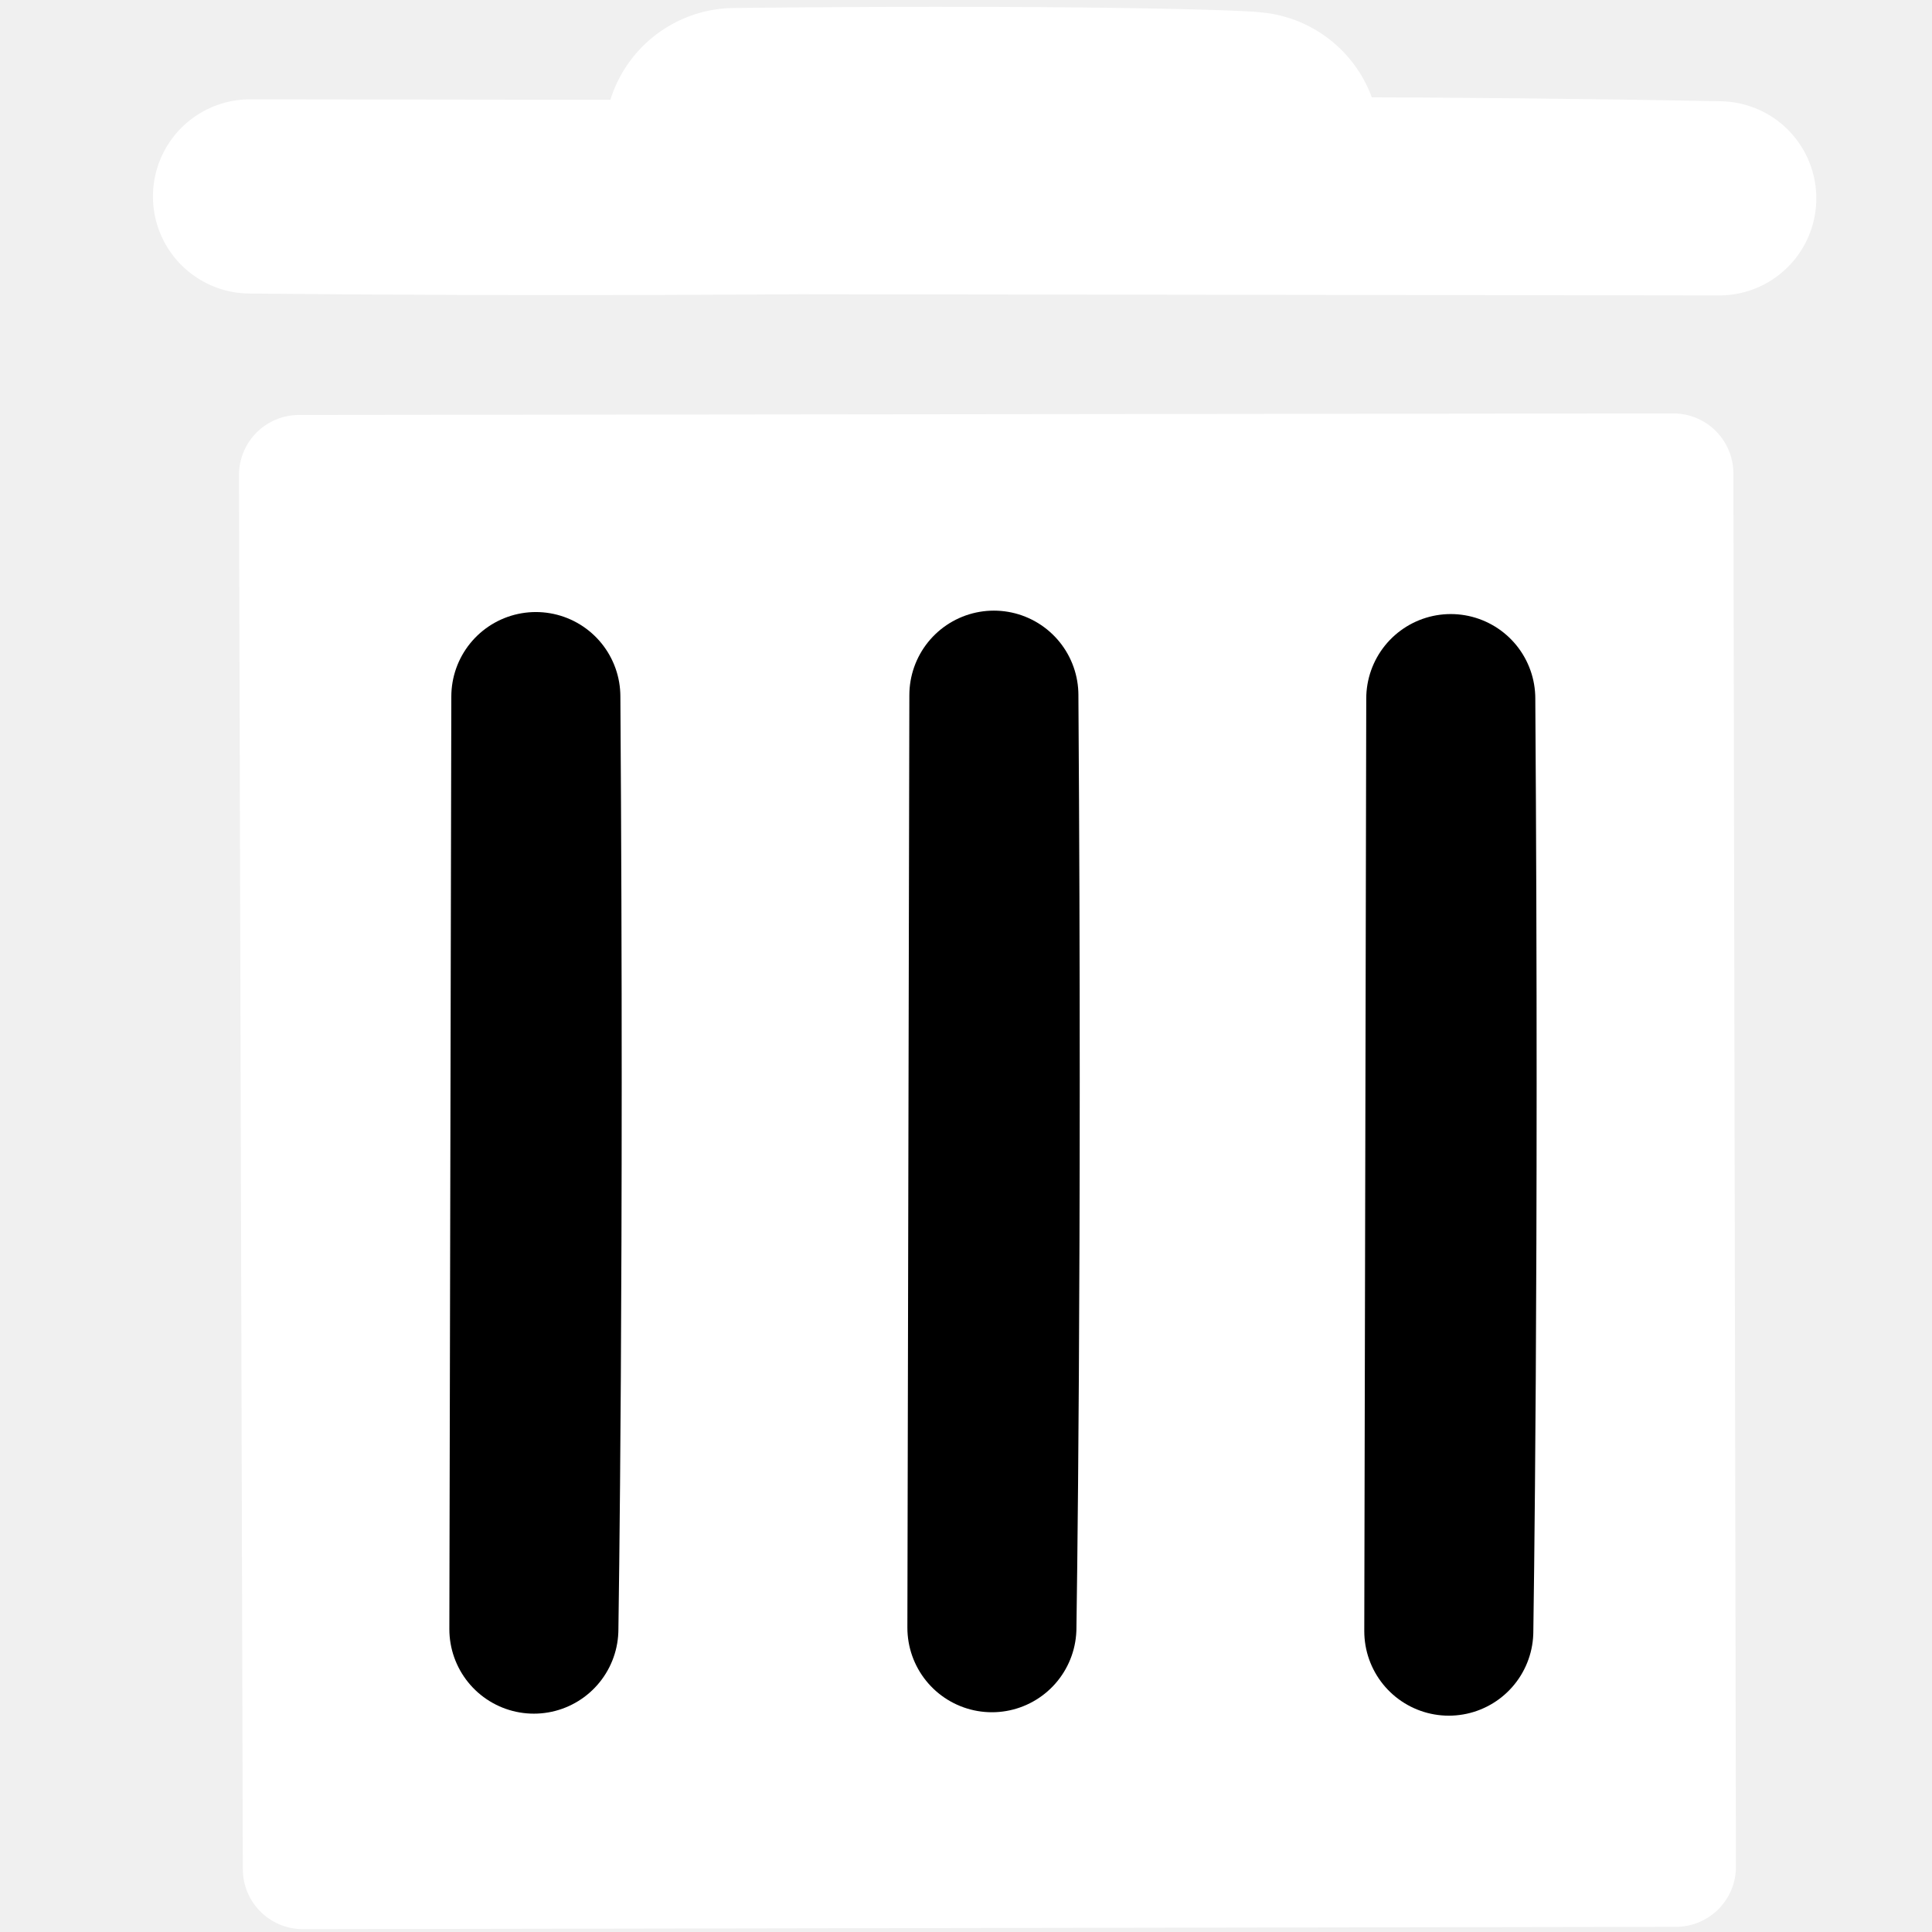
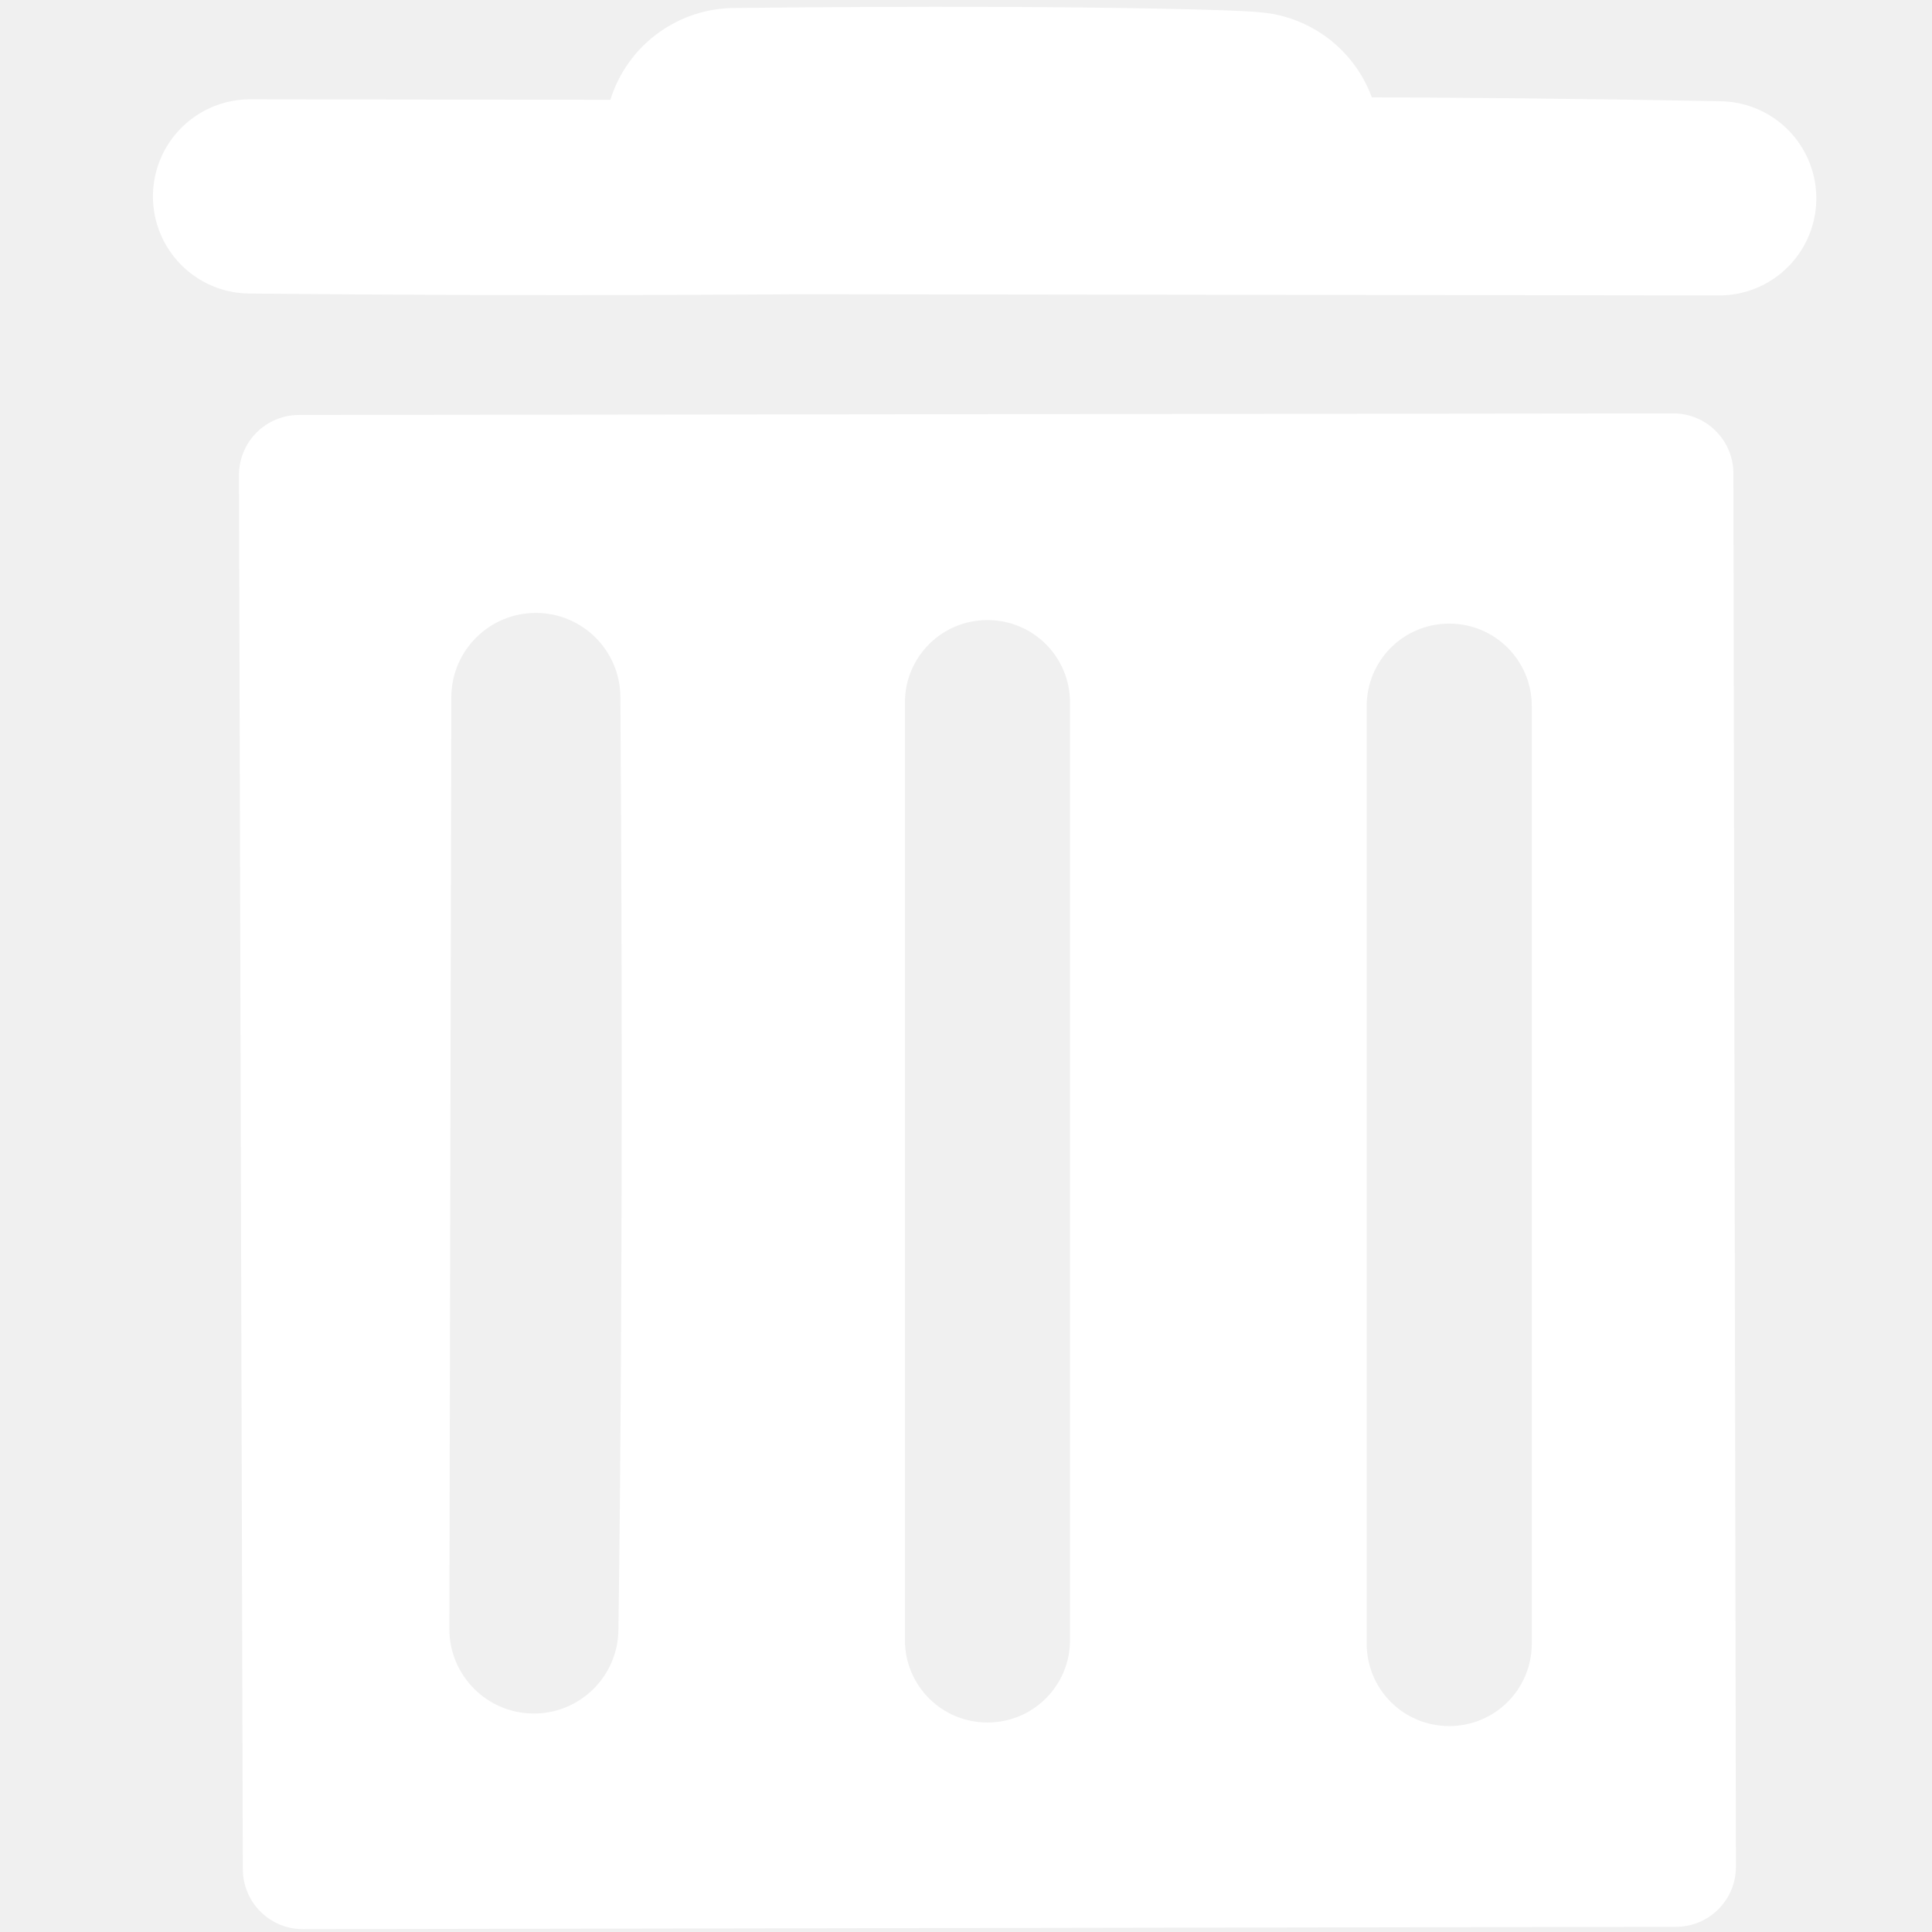
<svg xmlns="http://www.w3.org/2000/svg" version="1.1" id="Capa_1" x="0px" y="0px" viewBox="0 0 288.824 288.824" style="enable-background:new 0 0 288.824 288.824;" xml:space="preserve">
  <defs id="defs50" />
  <g id="g17">
</g>
  <g id="g19">
</g>
  <g id="g21">
</g>
  <g id="g23">
</g>
  <g id="g25">
</g>
  <g id="g27">
</g>
-   <g id="g29">
+   <g id="g29" style="display:inline">
</g>
  <g id="g31">
</g>
  <g id="g33">
</g>
  <g id="g35">
</g>
  <g id="g37">
</g>
  <g id="g39">
</g>
  <g id="g41">
</g>
  <g id="g43">
</g>
-   <g id="g45">
+   <g id="g45" style="display:inline">
</g>
  <g id="g888" transform="matrix(0.8051781,0,0,0.8051781,56.26903,0)">
-     <g id="g15">
+     <g id="g15" style="display:inline">
      <g id="g3" style="stroke:#000000;stroke-opacity:1" transform="matrix(1.296707,0,0,1.360355,7.270415,-117.2836)">
	</g>
      <g id="g5" style="stroke:#000000;stroke-opacity:1" transform="matrix(1.296707,0,0,1.360355,7.270415,-117.2836)">
	</g>
      <g id="g7" style="stroke:#000000;stroke-opacity:1" transform="matrix(1.296707,0,0,1.360355,7.270415,-117.2836)">
	</g>
      <g id="g9" style="stroke:#000000;stroke-opacity:1" transform="matrix(1.296707,0,0,1.360355,7.270415,-117.2836)">
	</g>
      <g id="g11" style="stroke:#000000;stroke-opacity:1" transform="matrix(1.296707,0,0,1.360355,7.270415,-117.2836)">
	</g>
      <g id="g13" style="stroke:#000000;stroke-opacity:1" transform="matrix(1.296707,0,0,1.360355,7.270415,-117.2836)">
	</g>
      <g id="g3-0" style="stroke:#000000;stroke-opacity:1" transform="matrix(-1.280223,-0.2162158,0.2060996,-1.343062,236.1662,397.2212)">
	</g>
      <g id="g5-1" style="stroke:#000000;stroke-opacity:1" transform="matrix(-1.280223,-0.2162158,0.2060996,-1.343062,236.1662,397.2212)">
	</g>
      <g id="g7-0" style="stroke:#000000;stroke-opacity:1" transform="matrix(-1.280223,-0.2162158,0.2060996,-1.343062,236.1662,397.2212)">
	</g>
      <g id="g9-7" style="stroke:#000000;stroke-opacity:1" transform="matrix(-1.280223,-0.2162158,0.2060996,-1.343062,236.1662,397.2212)">
	</g>
-       <g id="g11-0" style="stroke:#000000;stroke-opacity:1" transform="matrix(-1.280223,-0.2162158,0.2060996,-1.343062,236.1662,397.2212)">
+       <g id="g11-0" style="display:inline;stroke:#000000;stroke-opacity:1" transform="matrix(-1.280223,-0.2162158,0.2060996,-1.343062,236.1662,397.2212)">
	</g>
-       <g id="g13-9" style="stroke:#000000;stroke-opacity:1" transform="matrix(-1.280223,-0.2162158,0.2060996,-1.343062,236.1662,397.2212)">
+       <g id="g13-9" style="display:inline;stroke:#000000;stroke-opacity:1" transform="matrix(-1.280223,-0.2162158,0.2060996,-1.343062,236.1662,397.2212)">
	</g>
-       <path style="fill:#ffffff;fill-opacity:1;stroke:#ffffff;stroke-width:22.291;stroke-linecap:round;stroke-linejoin:round;stroke-miterlimit:6.6;stroke-dasharray:none;stroke-opacity:1" d="M -13.653,347.033 241.275,346.604 240.804,87.906 -14.368,88.19 Z" id="path3661" />
+       <g id="path3661" style="display:inline;opacity:1">
+         <path id="path866" style="color:#000000;font-style:normal;font-variant:normal;font-weight:normal;font-stretch:normal;font-size:medium;line-height:normal;font-family:sans-serif;font-variant-ligatures:normal;font-variant-position:normal;font-variant-caps:normal;font-variant-numeric:normal;font-variant-alternates:normal;font-variant-east-asian:normal;font-feature-settings:normal;font-variation-settings:normal;text-indent:0;text-align:start;text-decoration:none;text-decoration-line:none;text-decoration-style:solid;text-decoration-color:#000000;letter-spacing:normal;word-spacing:normal;text-transform:none;writing-mode:lr-tb;direction:ltr;text-orientation:mixed;dominant-baseline:auto;baseline-shift:baseline;text-anchor:start;white-space:normal;shape-padding:0;shape-margin:0;inline-size:0;clip-rule:nonzero;display:inline;overflow:visible;visibility:visible;isolation:auto;mix-blend-mode:normal;color-interpolation:sRGB;color-interpolation-filters:linearRGB;solid-color:#000000;solid-opacity:1;vector-effect:none;fill:#ffffff;fill-opacity:1;fill-rule:nonzero;stroke:none;stroke-width:17.948;stroke-linecap:round;stroke-linejoin:round;stroke-miterlimit:6.6;stroke-dasharray:none;stroke-dashoffset:0;stroke-opacity:1;color-rendering:auto;image-rendering:auto;shape-rendering:auto;text-rendering:auto;enable-background:accumulate;stop-color:#000000;stop-opacity:1" d="M 250.158,70.779 44.701,71.008 45.275,279.424 250.539,279.078 Z M 80.143,91.627 a 12.637,12.637 0 0 1 0.016,0 12.637,12.637 0 0 1 12.584,12.42 c 3.24e-4,0.047 -3.25e-4,0.066 0,0.113 0.579,84.835 -0.289,139.157 -0.293,139.412 -8.1e-5,6e-4 -0.002,0.178 -0.002,0.178 A 12.637,12.637 0 0 1 67.176,243.52 L 67.471,104.221 v -0.113 A 12.637,12.637 0 0 1 80.143,91.627 Z m 67.479,1.07 c 6.837,0 12.34,5.503 12.34,12.34 v 140.129 c 0,6.837 -5.503,12.34 -12.34,12.34 -6.837,0 -12.342,-5.503 -12.342,-12.34 V 105.037 c 0,-6.837 5.505,-12.34 12.342,-12.34 z m 69.031,0.531 c 6.837,0 12.342,5.505 12.342,12.342 v 140.127 c 0,6.837 -5.505,12.342 -12.342,12.342 -6.837,0 -12.342,-5.505 -12.342,-12.342 V 105.57 c 0,-6.837 5.505,-12.342 12.342,-12.342 z" transform="matrix(1.241961,0,0,1.241961,-69.88396,0)" />
+         <path style="color:#000000;font-style:normal;font-variant:normal;font-weight:normal;font-stretch:normal;font-size:medium;line-height:normal;font-family:sans-serif;font-variant-ligatures:normal;font-variant-position:normal;font-variant-caps:normal;font-variant-numeric:normal;font-variant-alternates:normal;font-variant-east-asian:normal;font-feature-settings:normal;font-variation-settings:normal;text-indent:0;text-align:start;text-decoration:none;text-decoration-line:none;text-decoration-style:solid;text-decoration-color:#000000;letter-spacing:normal;word-spacing:normal;text-transform:none;writing-mode:lr-tb;direction:ltr;text-orientation:mixed;dominant-baseline:auto;baseline-shift:baseline;text-anchor:start;white-space:normal;shape-padding:0;shape-margin:0;inline-size:0;clip-rule:nonzero;display:inline;overflow:visible;visibility:visible;isolation:auto;mix-blend-mode:normal;color-interpolation:sRGB;color-interpolation-filters:linearRGB;solid-color:#000000;solid-opacity:1;vector-effect:none;fill:#ffffff;fill-opacity:1;fill-rule:nonzero;stroke:none;stroke-linecap:round;stroke-linejoin:round;stroke-miterlimit:6.6;stroke-dasharray:none;stroke-dashoffset:0;stroke-opacity:1;color-rendering:auto;image-rendering:auto;shape-rendering:auto;text-rendering:auto;enable-background:accumulate;stop-color:#000000;stop-opacity:1" d="m 240.791,76.76 -255.172,0.285 a 11.147,11.147 0 0 0 -11.133,11.176 l 0.715,258.844 a 11.147,11.147 0 0 0 11.164,11.113 L 241.295,357.75 a 11.147,11.147 0 0 0 11.125,-11.166 L 251.949,87.887 A 11.147,11.147 0 0 0 240.791,76.76 Z M 229.678,99.064 230.109,335.479 -2.539,335.867 -3.191,99.324 Z" id="path868" />
+       </g>
      <path style="fill:#ffffff;fill-opacity:1;stroke:#ffffff;stroke-width:36.056;stroke-linecap:round;stroke-linejoin:round;stroke-miterlimit:6.6;stroke-dasharray:none;stroke-opacity:1" d="m -23.459,36.471 272.776,0.354 C 142.028,34.799 91.496,37.642 -23.459,36.471 Z" id="path3663" />
-       <path style="fill:#ffffff;fill-opacity:1;stroke:#ffffff;stroke-width:48.506;stroke-linecap:round;stroke-linejoin:round;stroke-miterlimit:6.6;stroke-dasharray:none;stroke-opacity:1" d="m 66.599,25.733 c 73.839,-0.765 101.007,0.774 94.677,0.774 -4.828,5.682 -55.127,1.26 -94.677,-0.774 z" id="path3690" />
-       <path style="fill:#1e1e1e;fill-opacity:1;stroke:#000000;stroke-width:31.387;stroke-linecap:round;stroke-linejoin:round;stroke-miterlimit:6.6;stroke-dasharray:none;stroke-opacity:1" d="m 29.605,129.329 c 0.723,105.556 -0.366,173.146 -0.366,173.146 z" id="path6027" />
-       <path style="fill:#1e1e1e;fill-opacity:1;stroke:#000000;stroke-width:31.387;stroke-linecap:round;stroke-linejoin:round;stroke-miterlimit:6.6;stroke-dasharray:none;stroke-opacity:1" d="m 114.646,129.067 c 0.723,105.556 -0.366,173.146 -0.366,173.146 z" id="path6027-3" />
-       <path style="fill:#1e1e1e;fill-opacity:1;stroke:#000000;stroke-width:31.387;stroke-linecap:round;stroke-linejoin:round;stroke-miterlimit:6.6;stroke-dasharray:none;stroke-opacity:1" d="m 199.477,129.704 c 0.723,105.556 -0.366,173.146 -0.366,173.146 z" id="path6027-8" />
+       <path style="display:inline;fill:#ffffff;fill-opacity:1;stroke:#ffffff;stroke-width:48.506;stroke-linecap:round;stroke-linejoin:round;stroke-miterlimit:6.6;stroke-dasharray:none;stroke-opacity:1" d="m 66.599,25.733 c 73.839,-0.765 101.007,0.774 94.677,0.774 -4.828,5.682 -55.127,1.26 -94.677,-0.774 z" id="path3690" />
+       <g id="path6027" style="display:inline;opacity:1" />
    </g>
  </g>
</svg>
